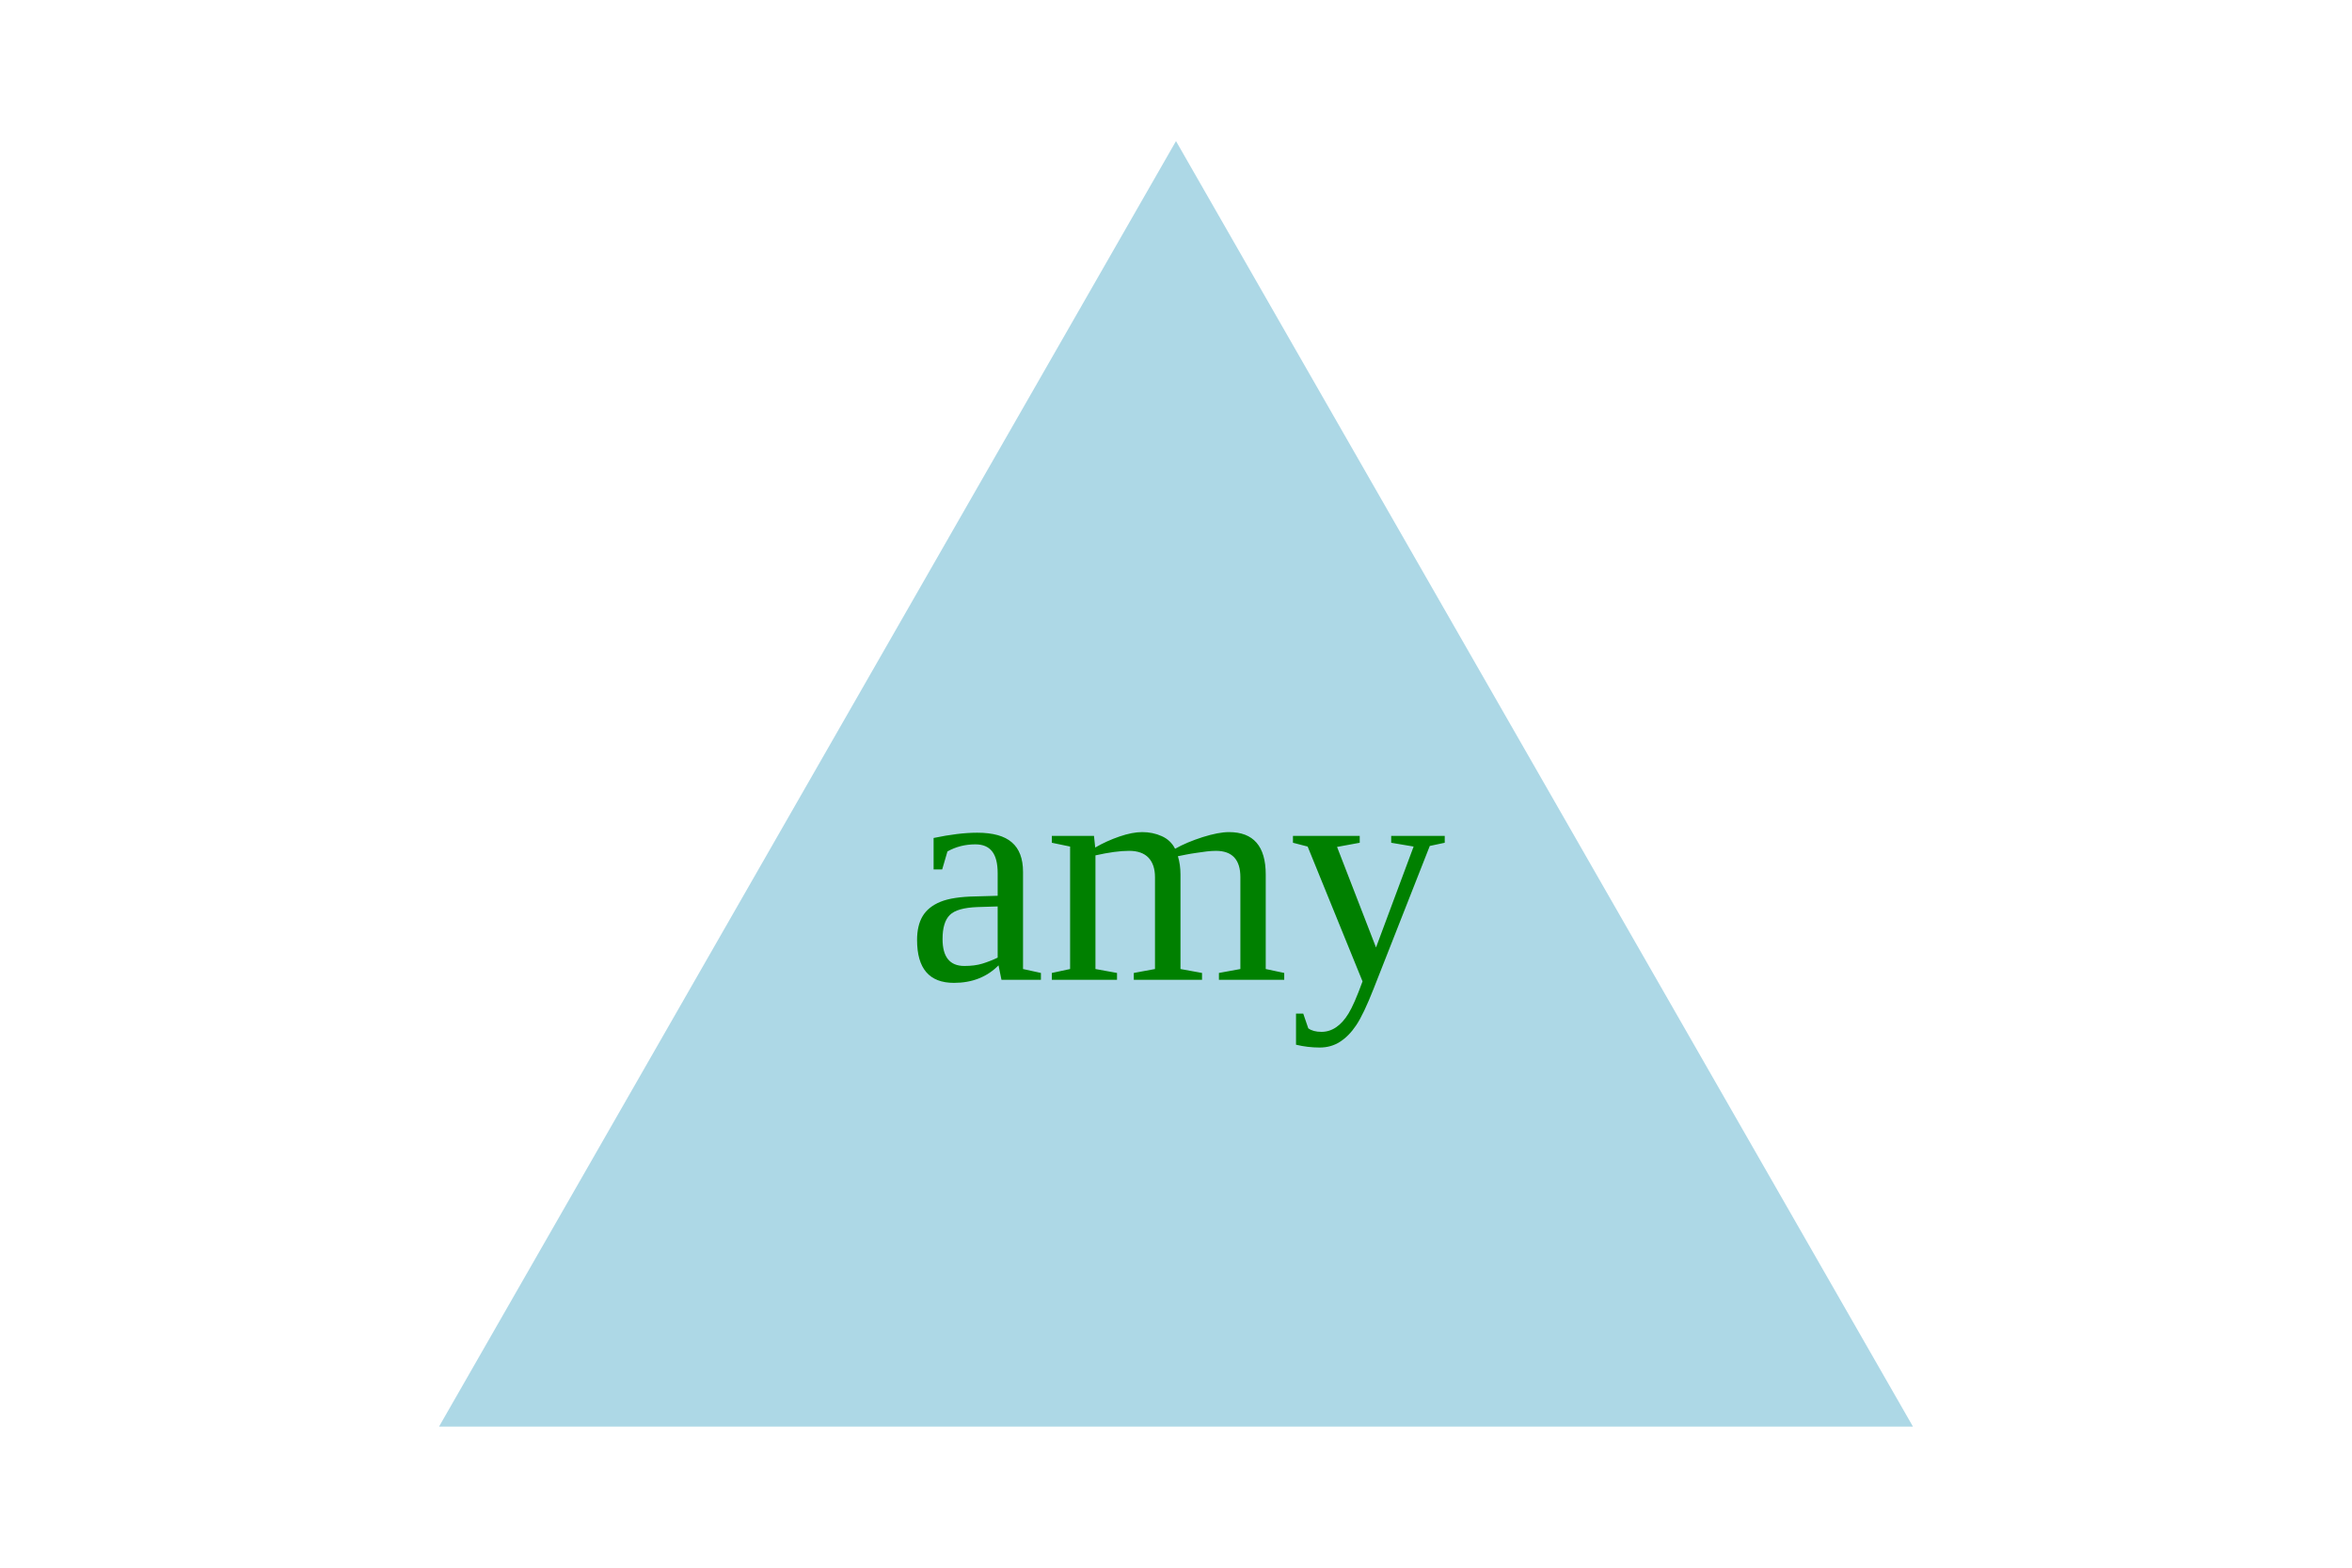
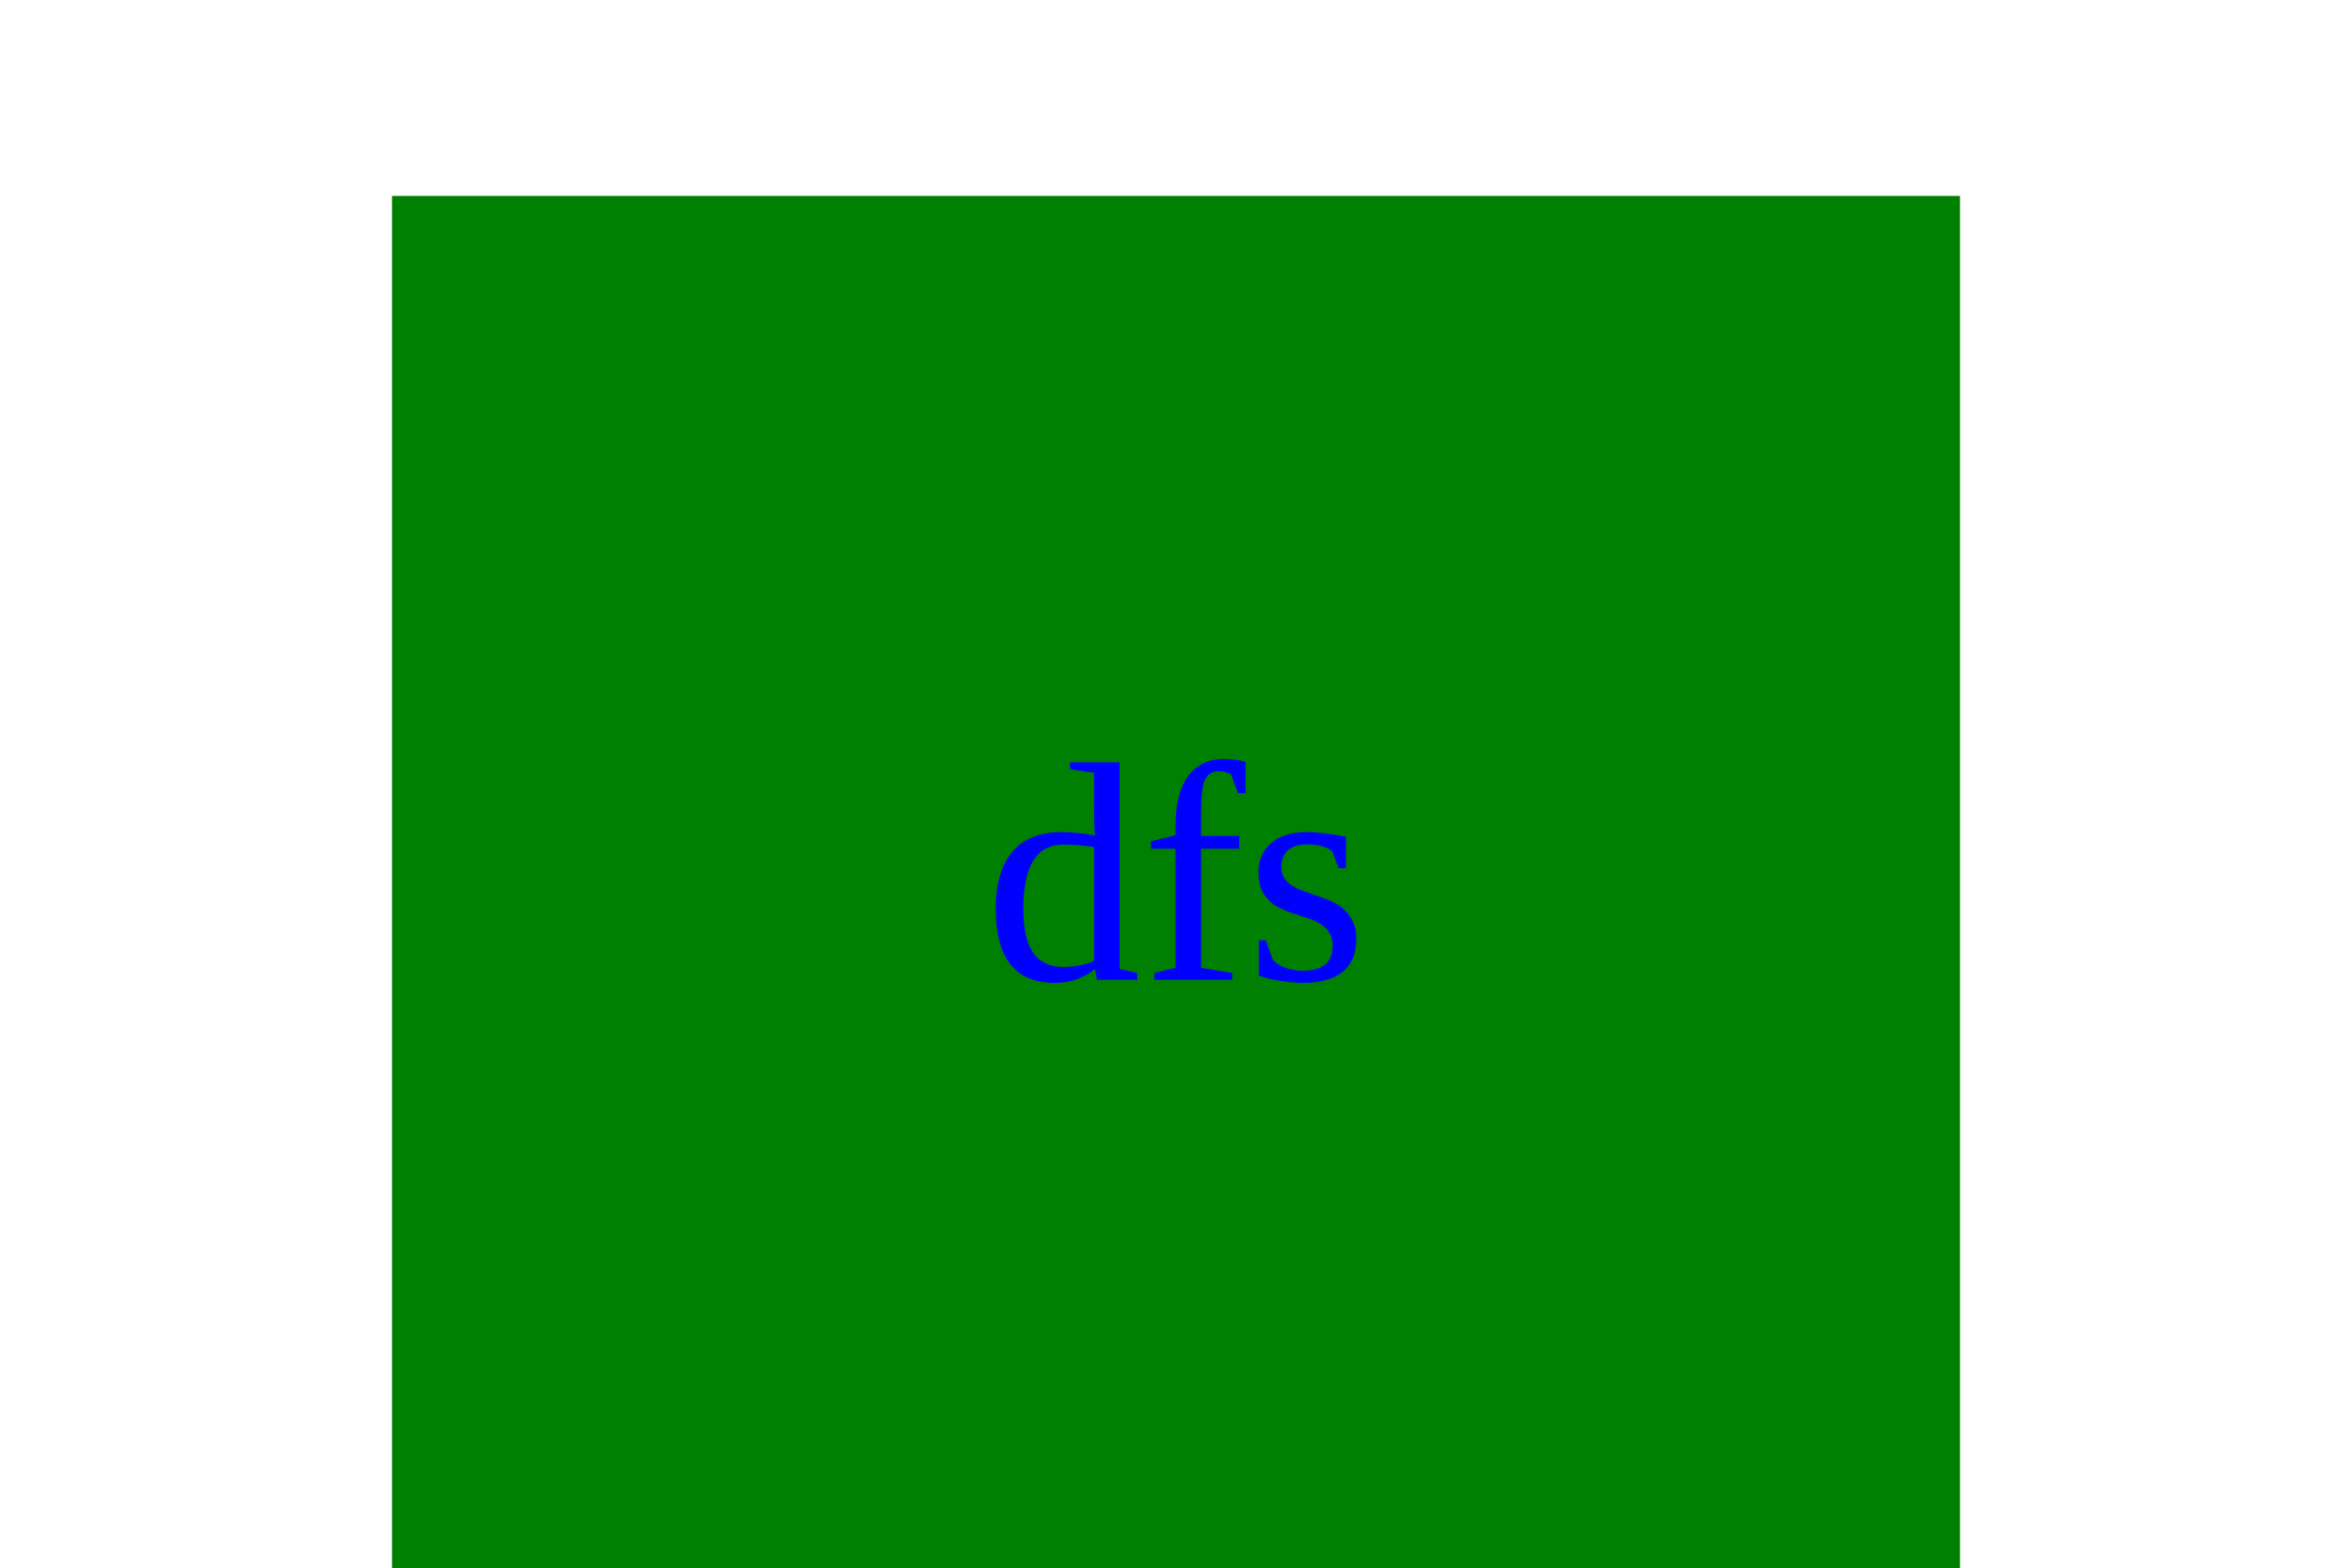
<svg xmlns="http://www.w3.org/2000/svg" width="300" height="200">
-   <polygon points="150, 18 244, 182 56, 182" fill="lightblue" />
-   <text x="150" y="125" font-size="40" text-anchor="middle" fill="green">amy</text>
+   <rect x="50" y="25" width="200" height="200" fill="green" />
+   <text x="150" y="125" font-size="40" text-anchor="middle" fill="blue">dfs</text>
</svg>
